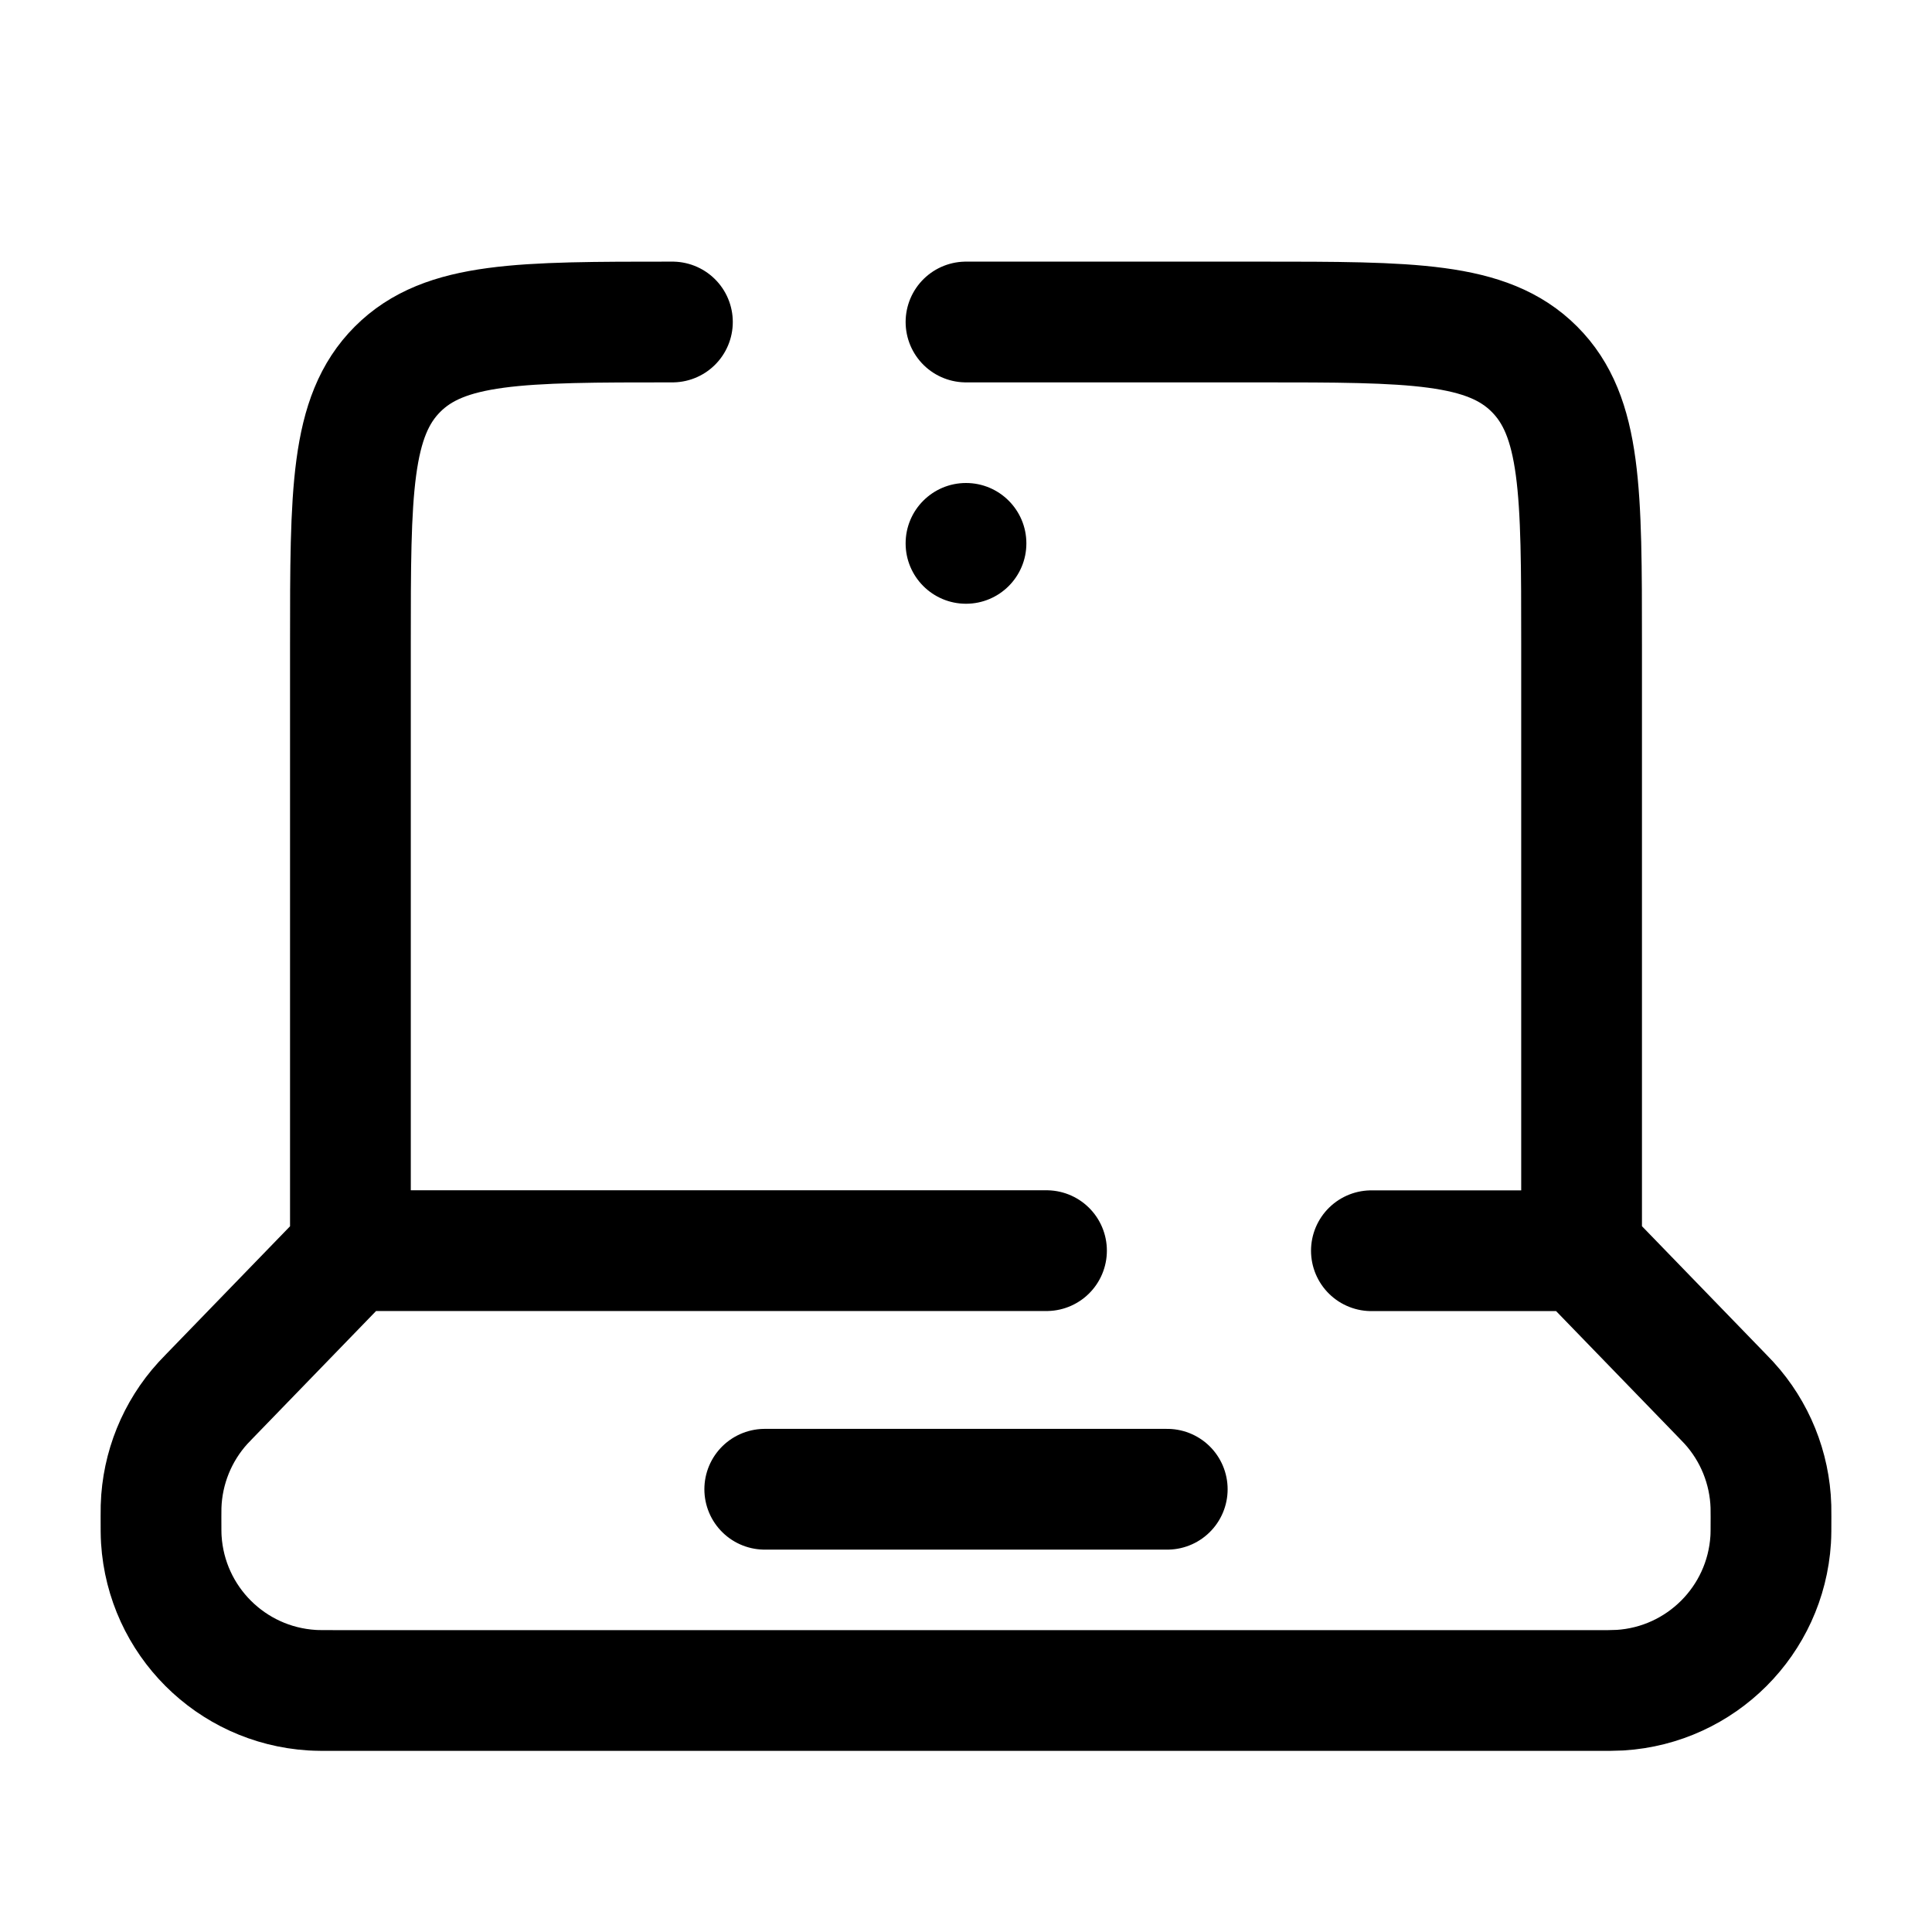
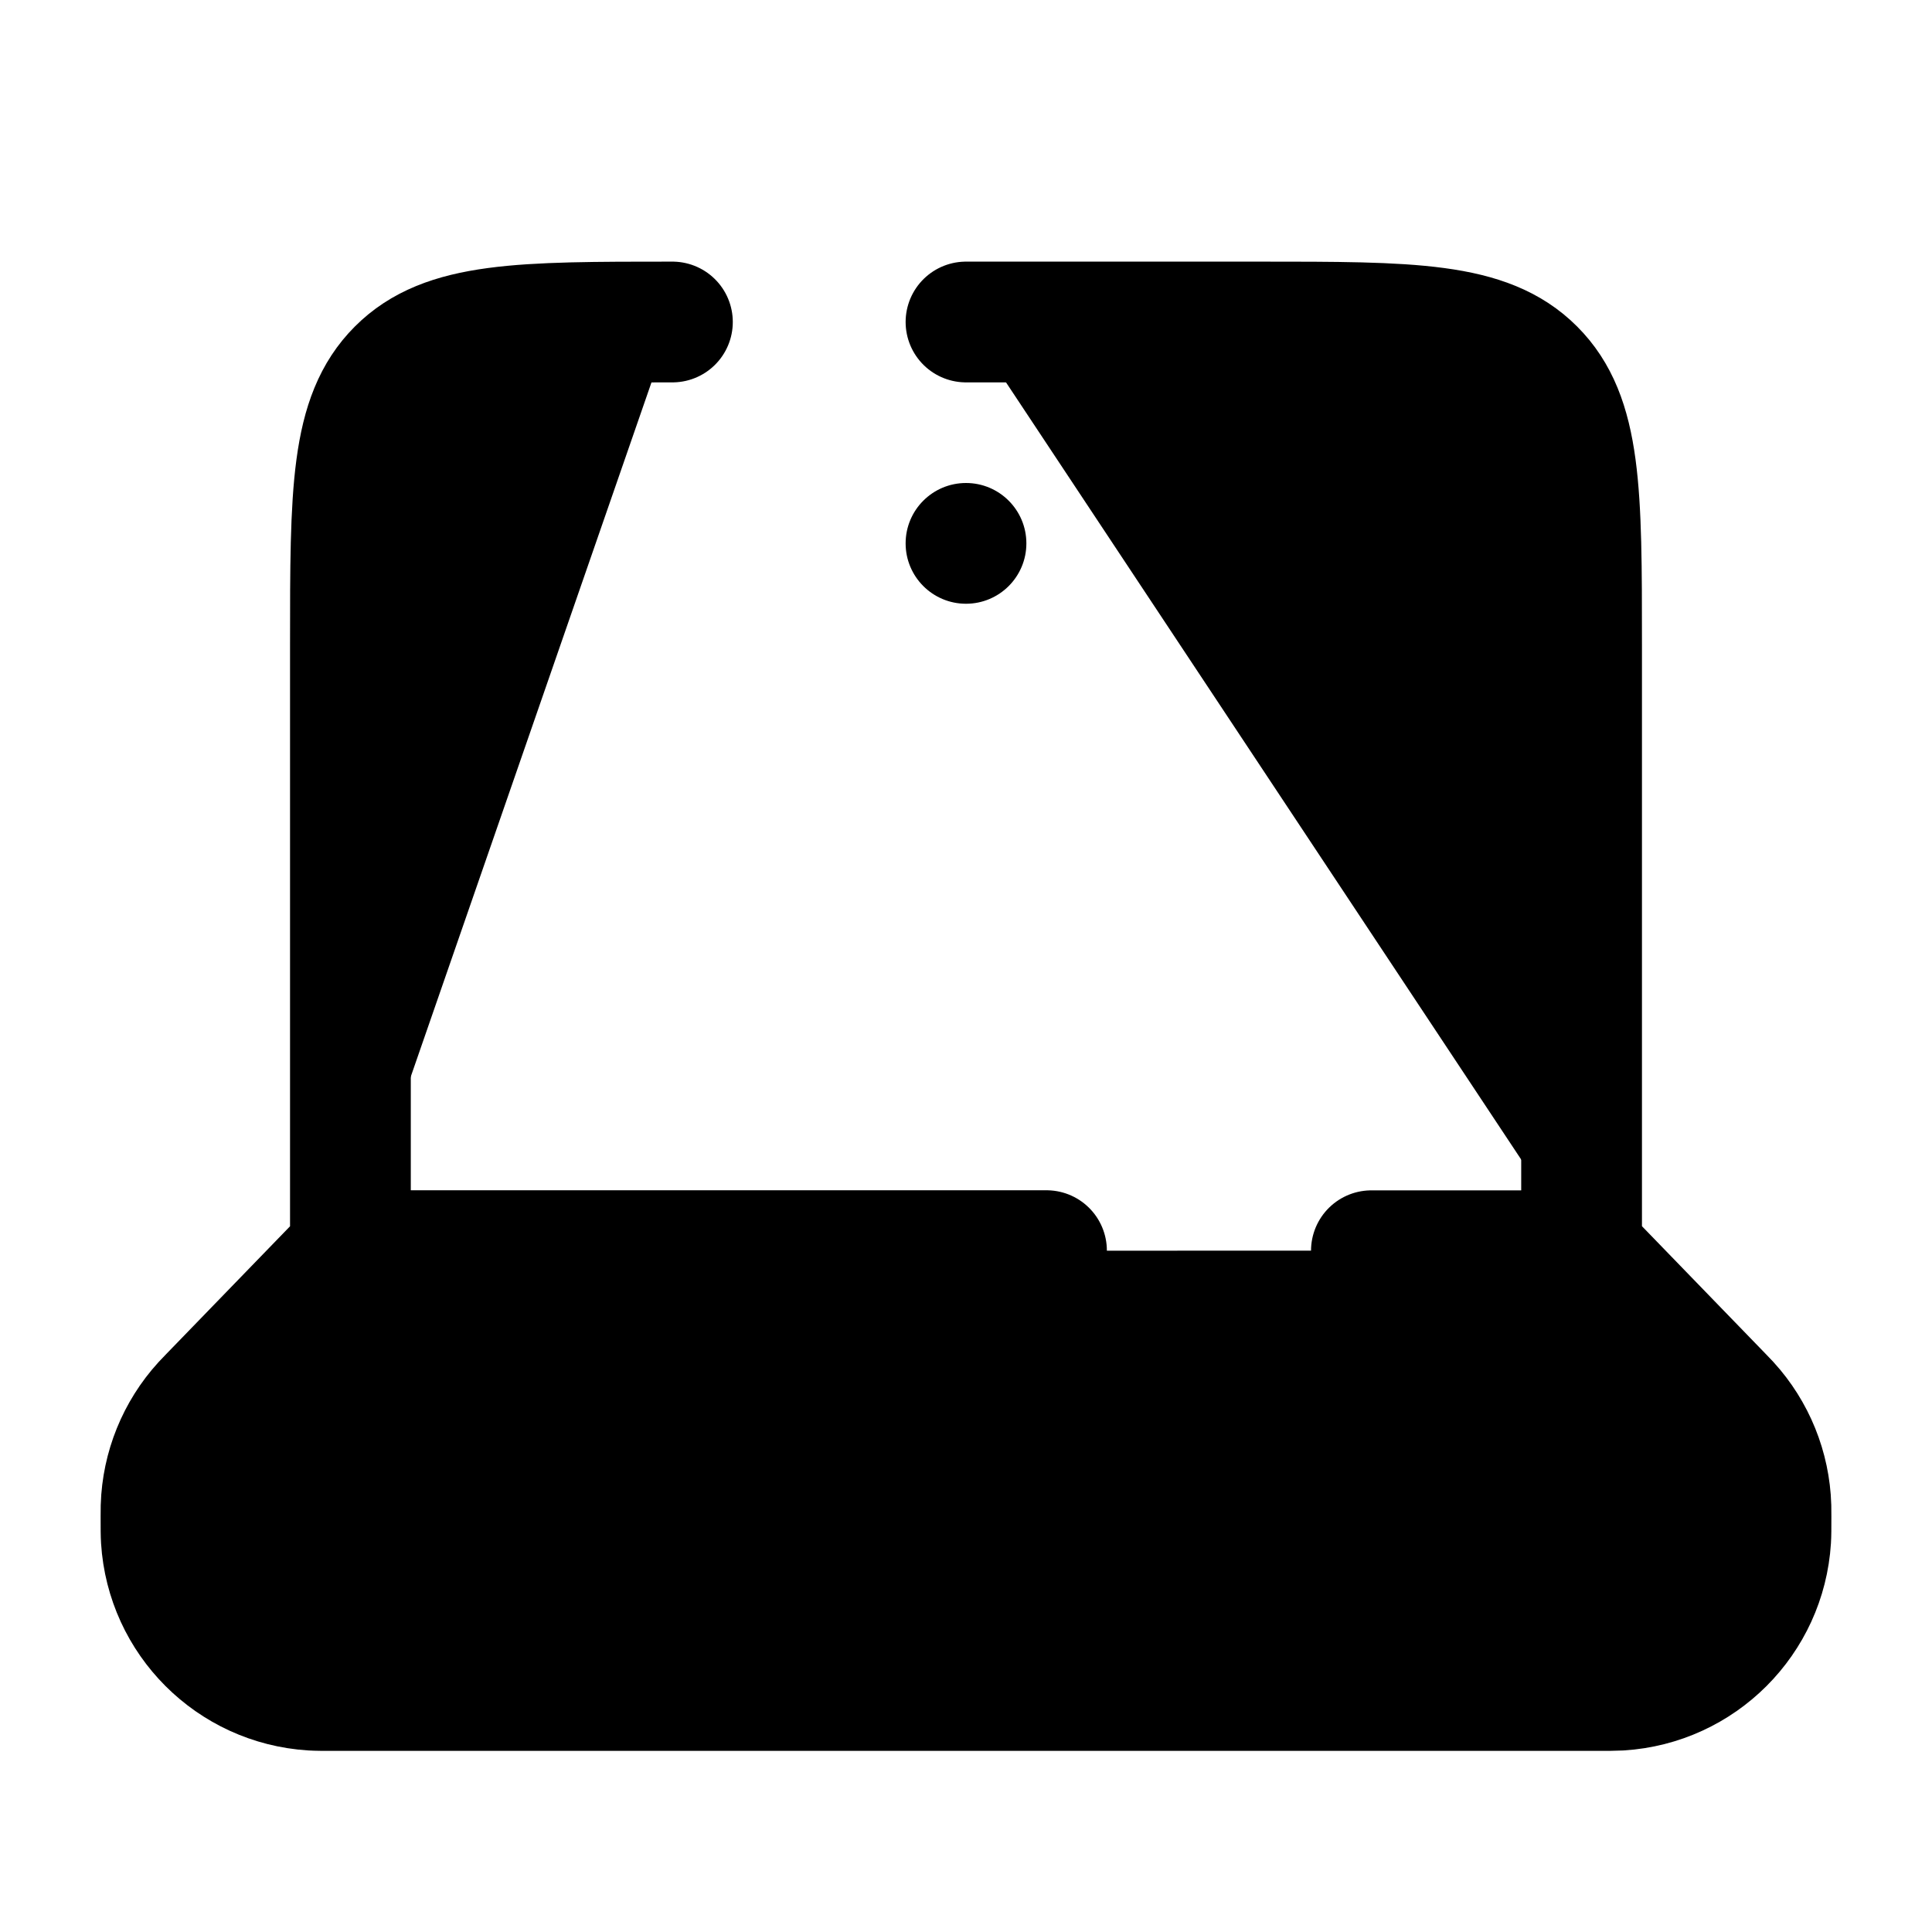
<svg xmlns="http://www.w3.org/2000/svg" viewBox="0 0 24 24">
-   <g fill="none">
+   <g fill="currentColor">
    <path stroke="currentColor" stroke-linecap="round" stroke-width="1.5" d="M19.647 15.536V8c0-1.886 0-2.828-.586-3.414C18.476 4 17.533 4 15.647 4H12m7.647 11.536l1.744 1.8l.088.092a2 2 0 0 1 .52 1.284l.001.127c0 .15 0 .224-.004.287a2 2 0 0 1-1.87 1.87a5 5 0 0 1-.287.004H4.161c-.15 0-.224 0-.287-.004a2 2 0 0 1-1.87-1.87C2 19.063 2 18.988 2 18.84l.001-.127a2 2 0 0 1 .52-1.284l.088-.092l1.744-1.8m15.294 0h-2.611m-12.683 0V8c0-1.886 0-2.828.586-3.414S6.467 4 8.353 4m-4 11.536H13M9.5 18.5h5" />
    <path fill="currentColor" d="M12.75 6.75a.75.75 0 1 1-1.5 0a.75.75 0 0 1 1.5 0" />
  </g>
</svg>
